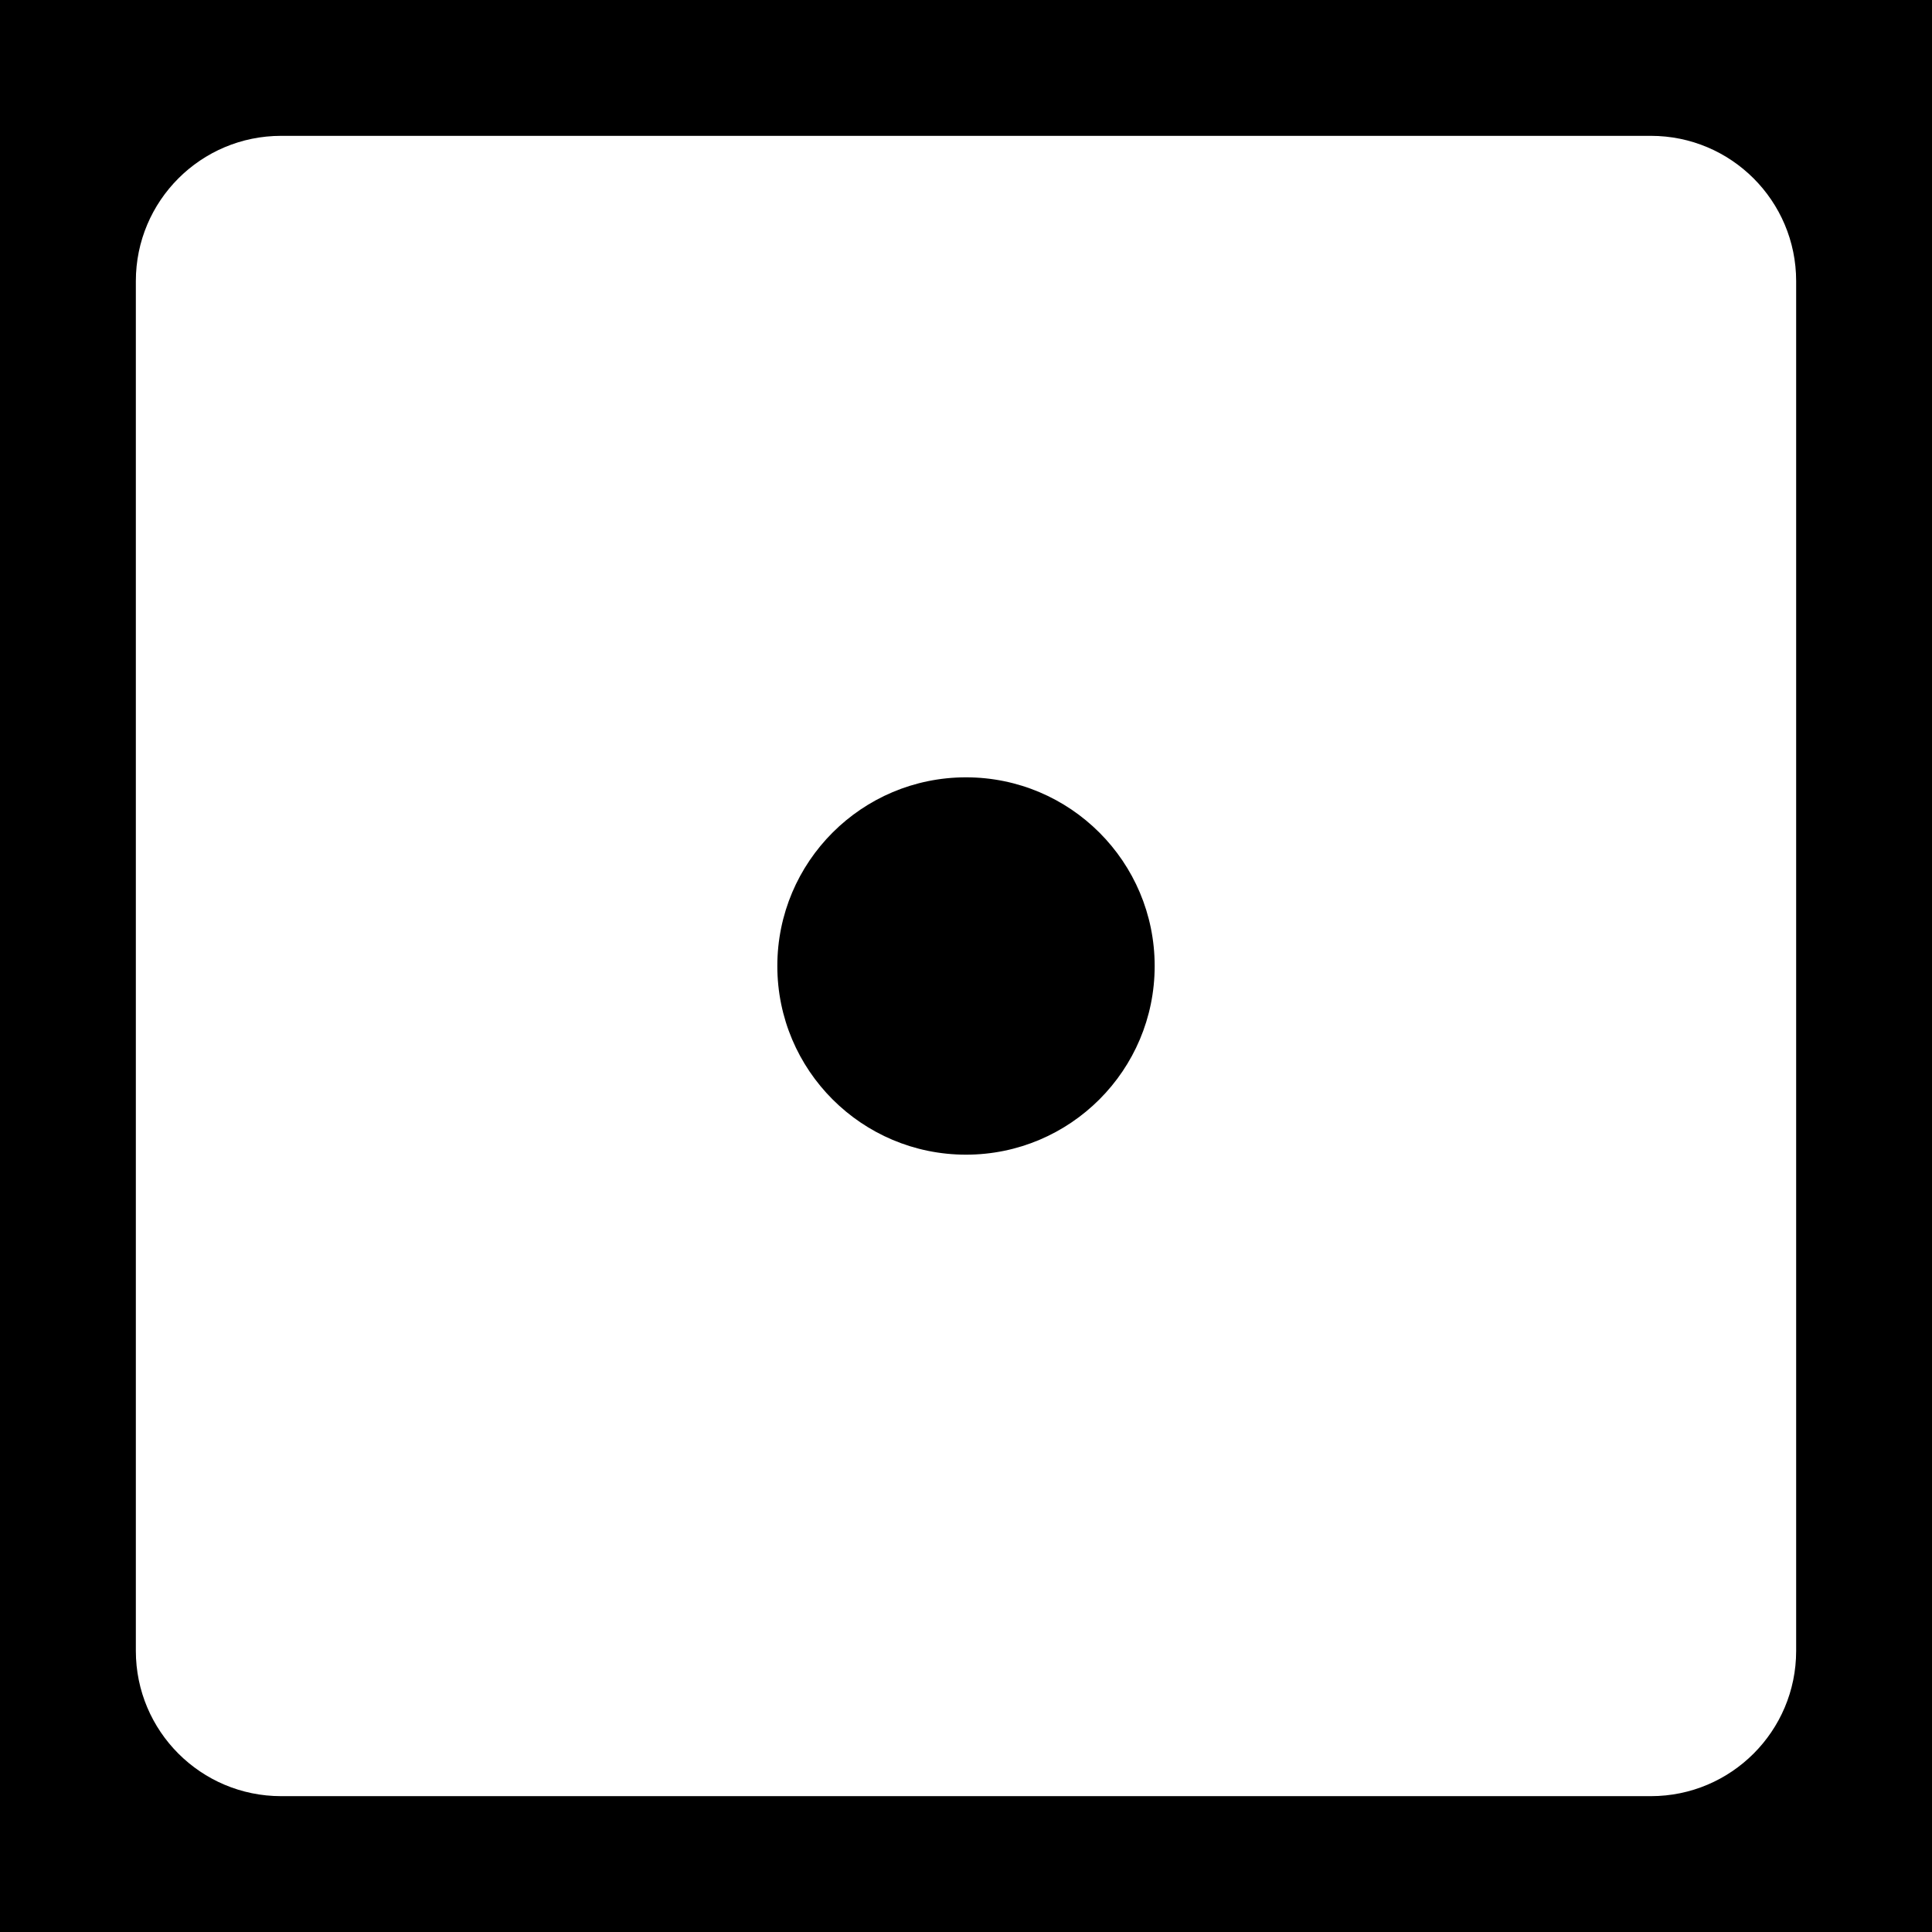
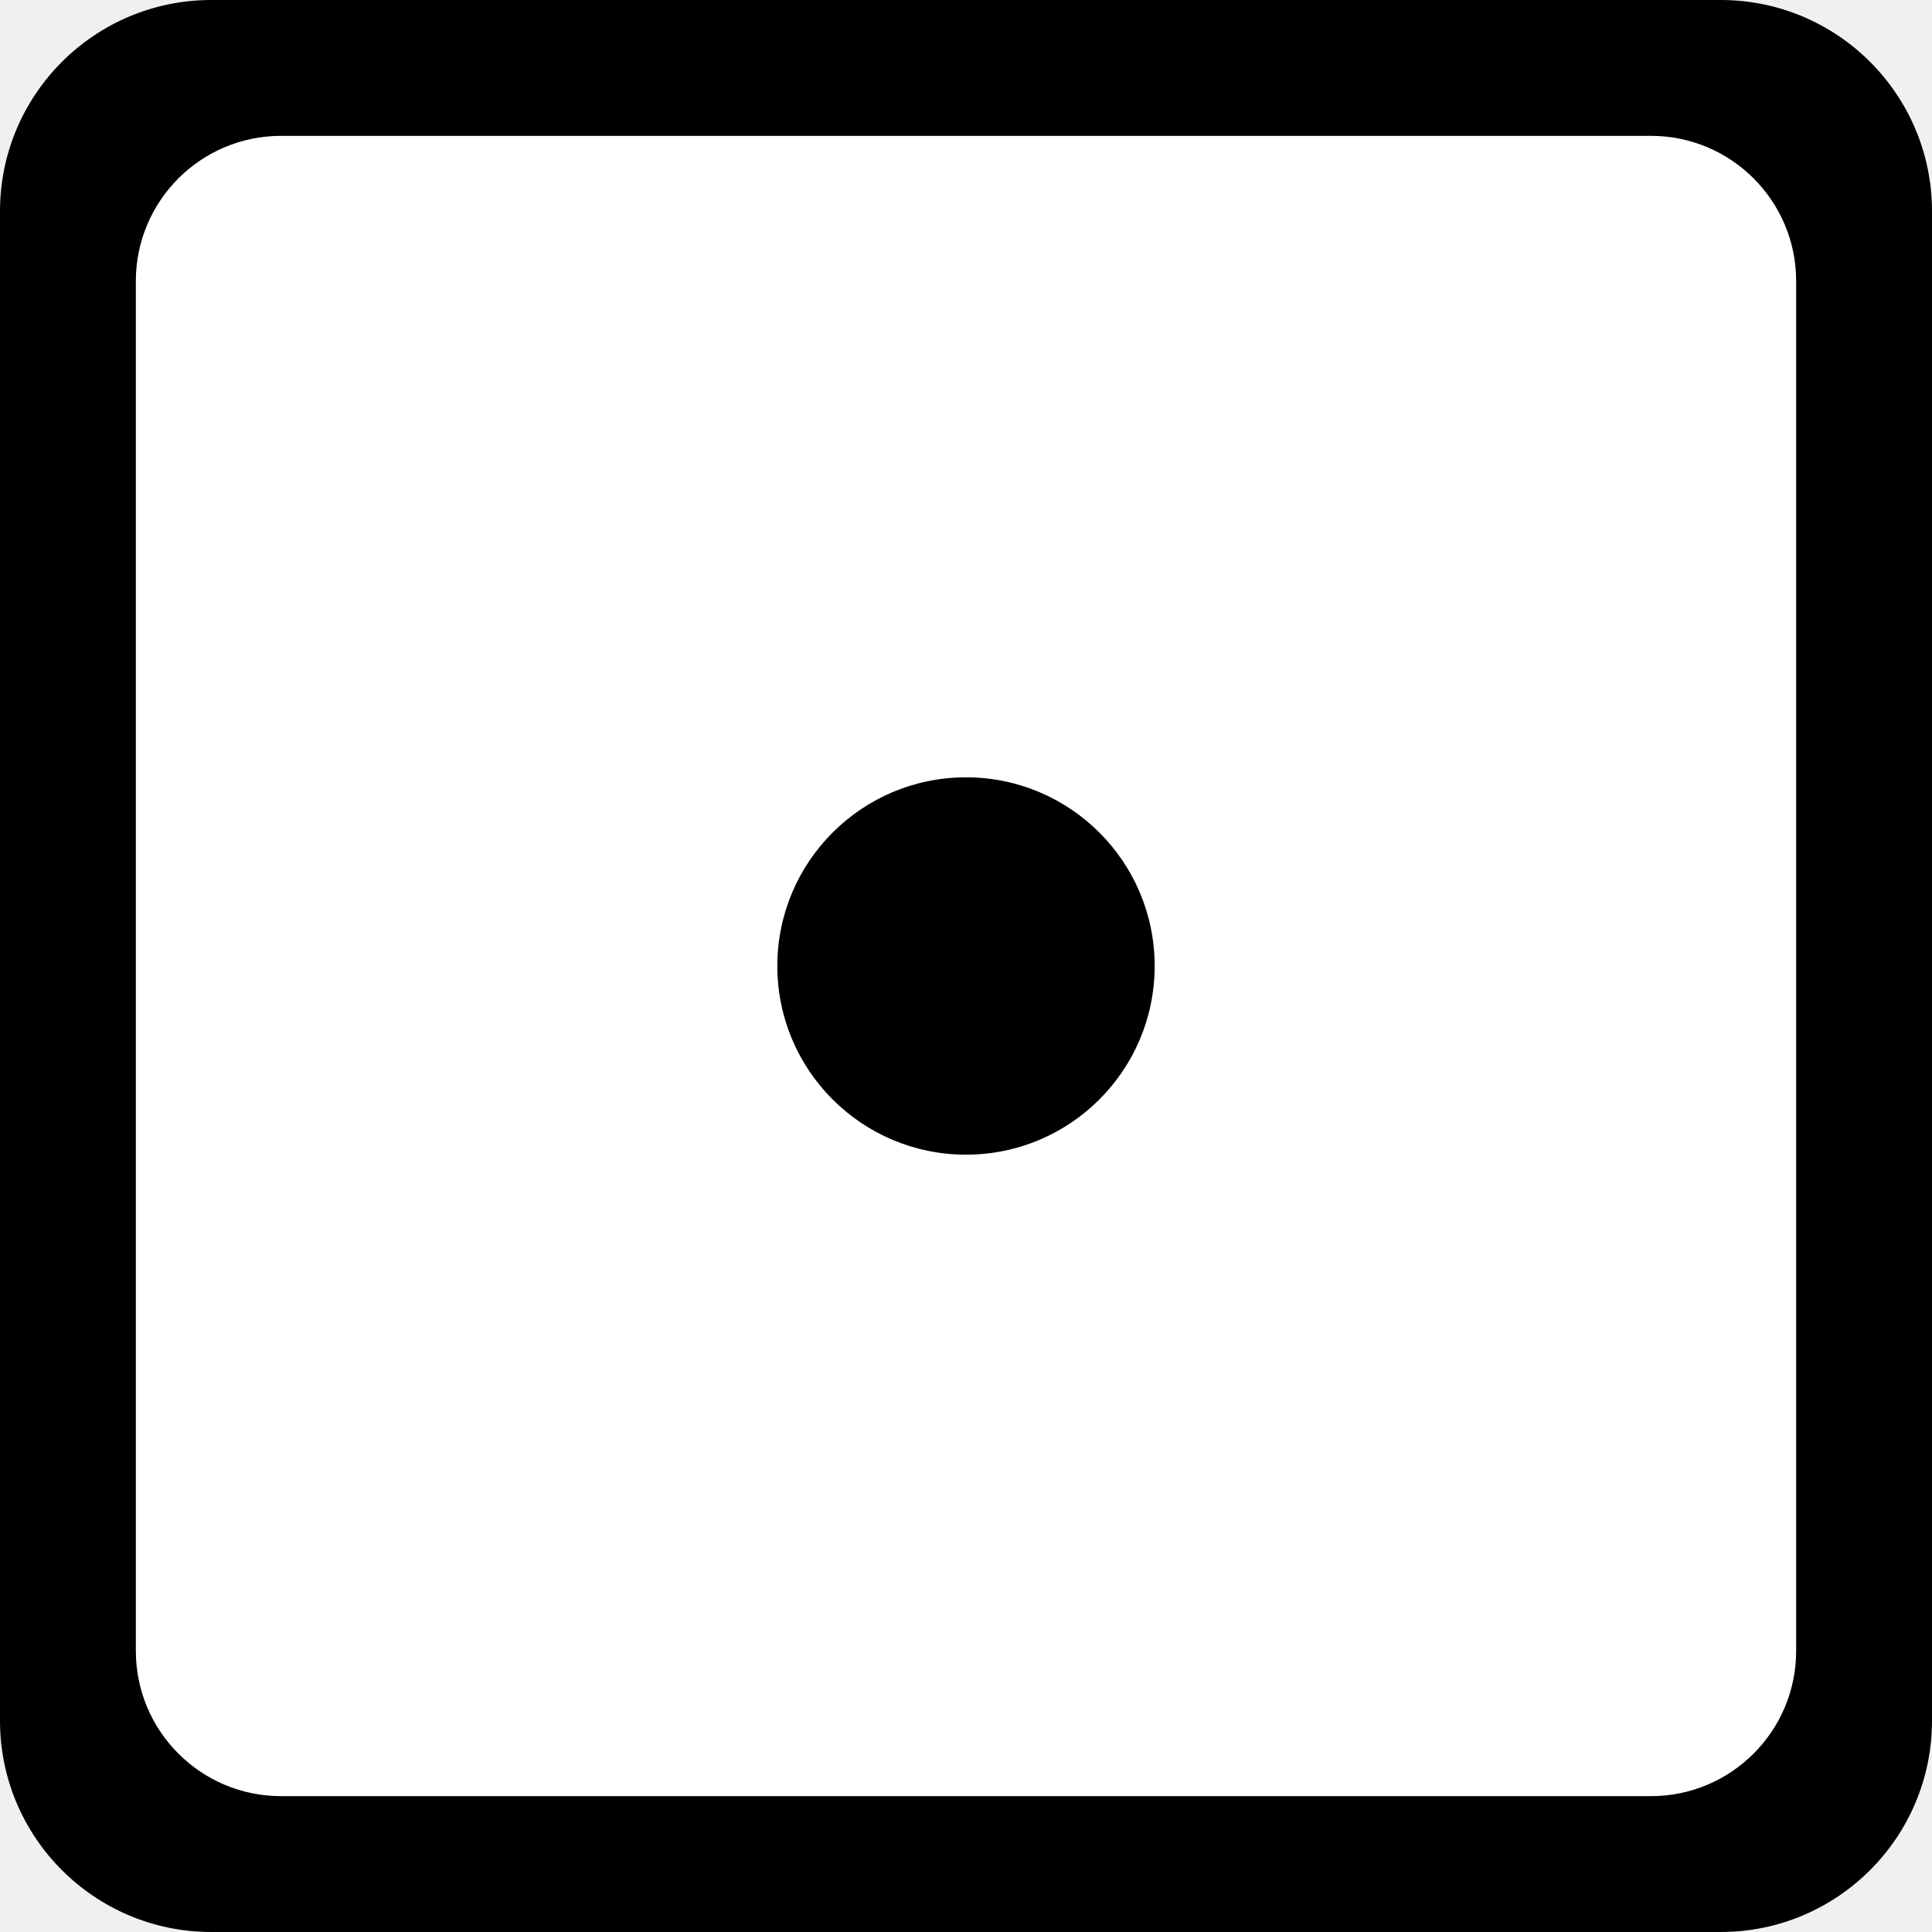
<svg xmlns="http://www.w3.org/2000/svg" viewBox="0 0 512 512" style="height: 512px; width: 512px;">
-   <path d="M0 0h512v512H0z" fill="#000" fill-opacity="1" />
-   <g class="" transform="translate(0,0)" style="">
+   <rect x="0" y="0" width="512" height="512" rx="56" ry="56" fill="#000" fill-opacity="1" />
+   <g transform="translate(0,0)">
    <path d="M74.5 36A38.5 38.5 0 0 0 36 74.5v363A38.5 38.5 0 0 0 74.5 476h363a38.5 38.5 0 0 0 38.5-38.5v-363A38.5 38.5 0 0 0 437.5 36h-363zM256 206a50 50 0 0 1 0 100 50 50 0 0 1 0-100z" fill="#fff" fill-opacity="1" />
  </g>
</svg>
